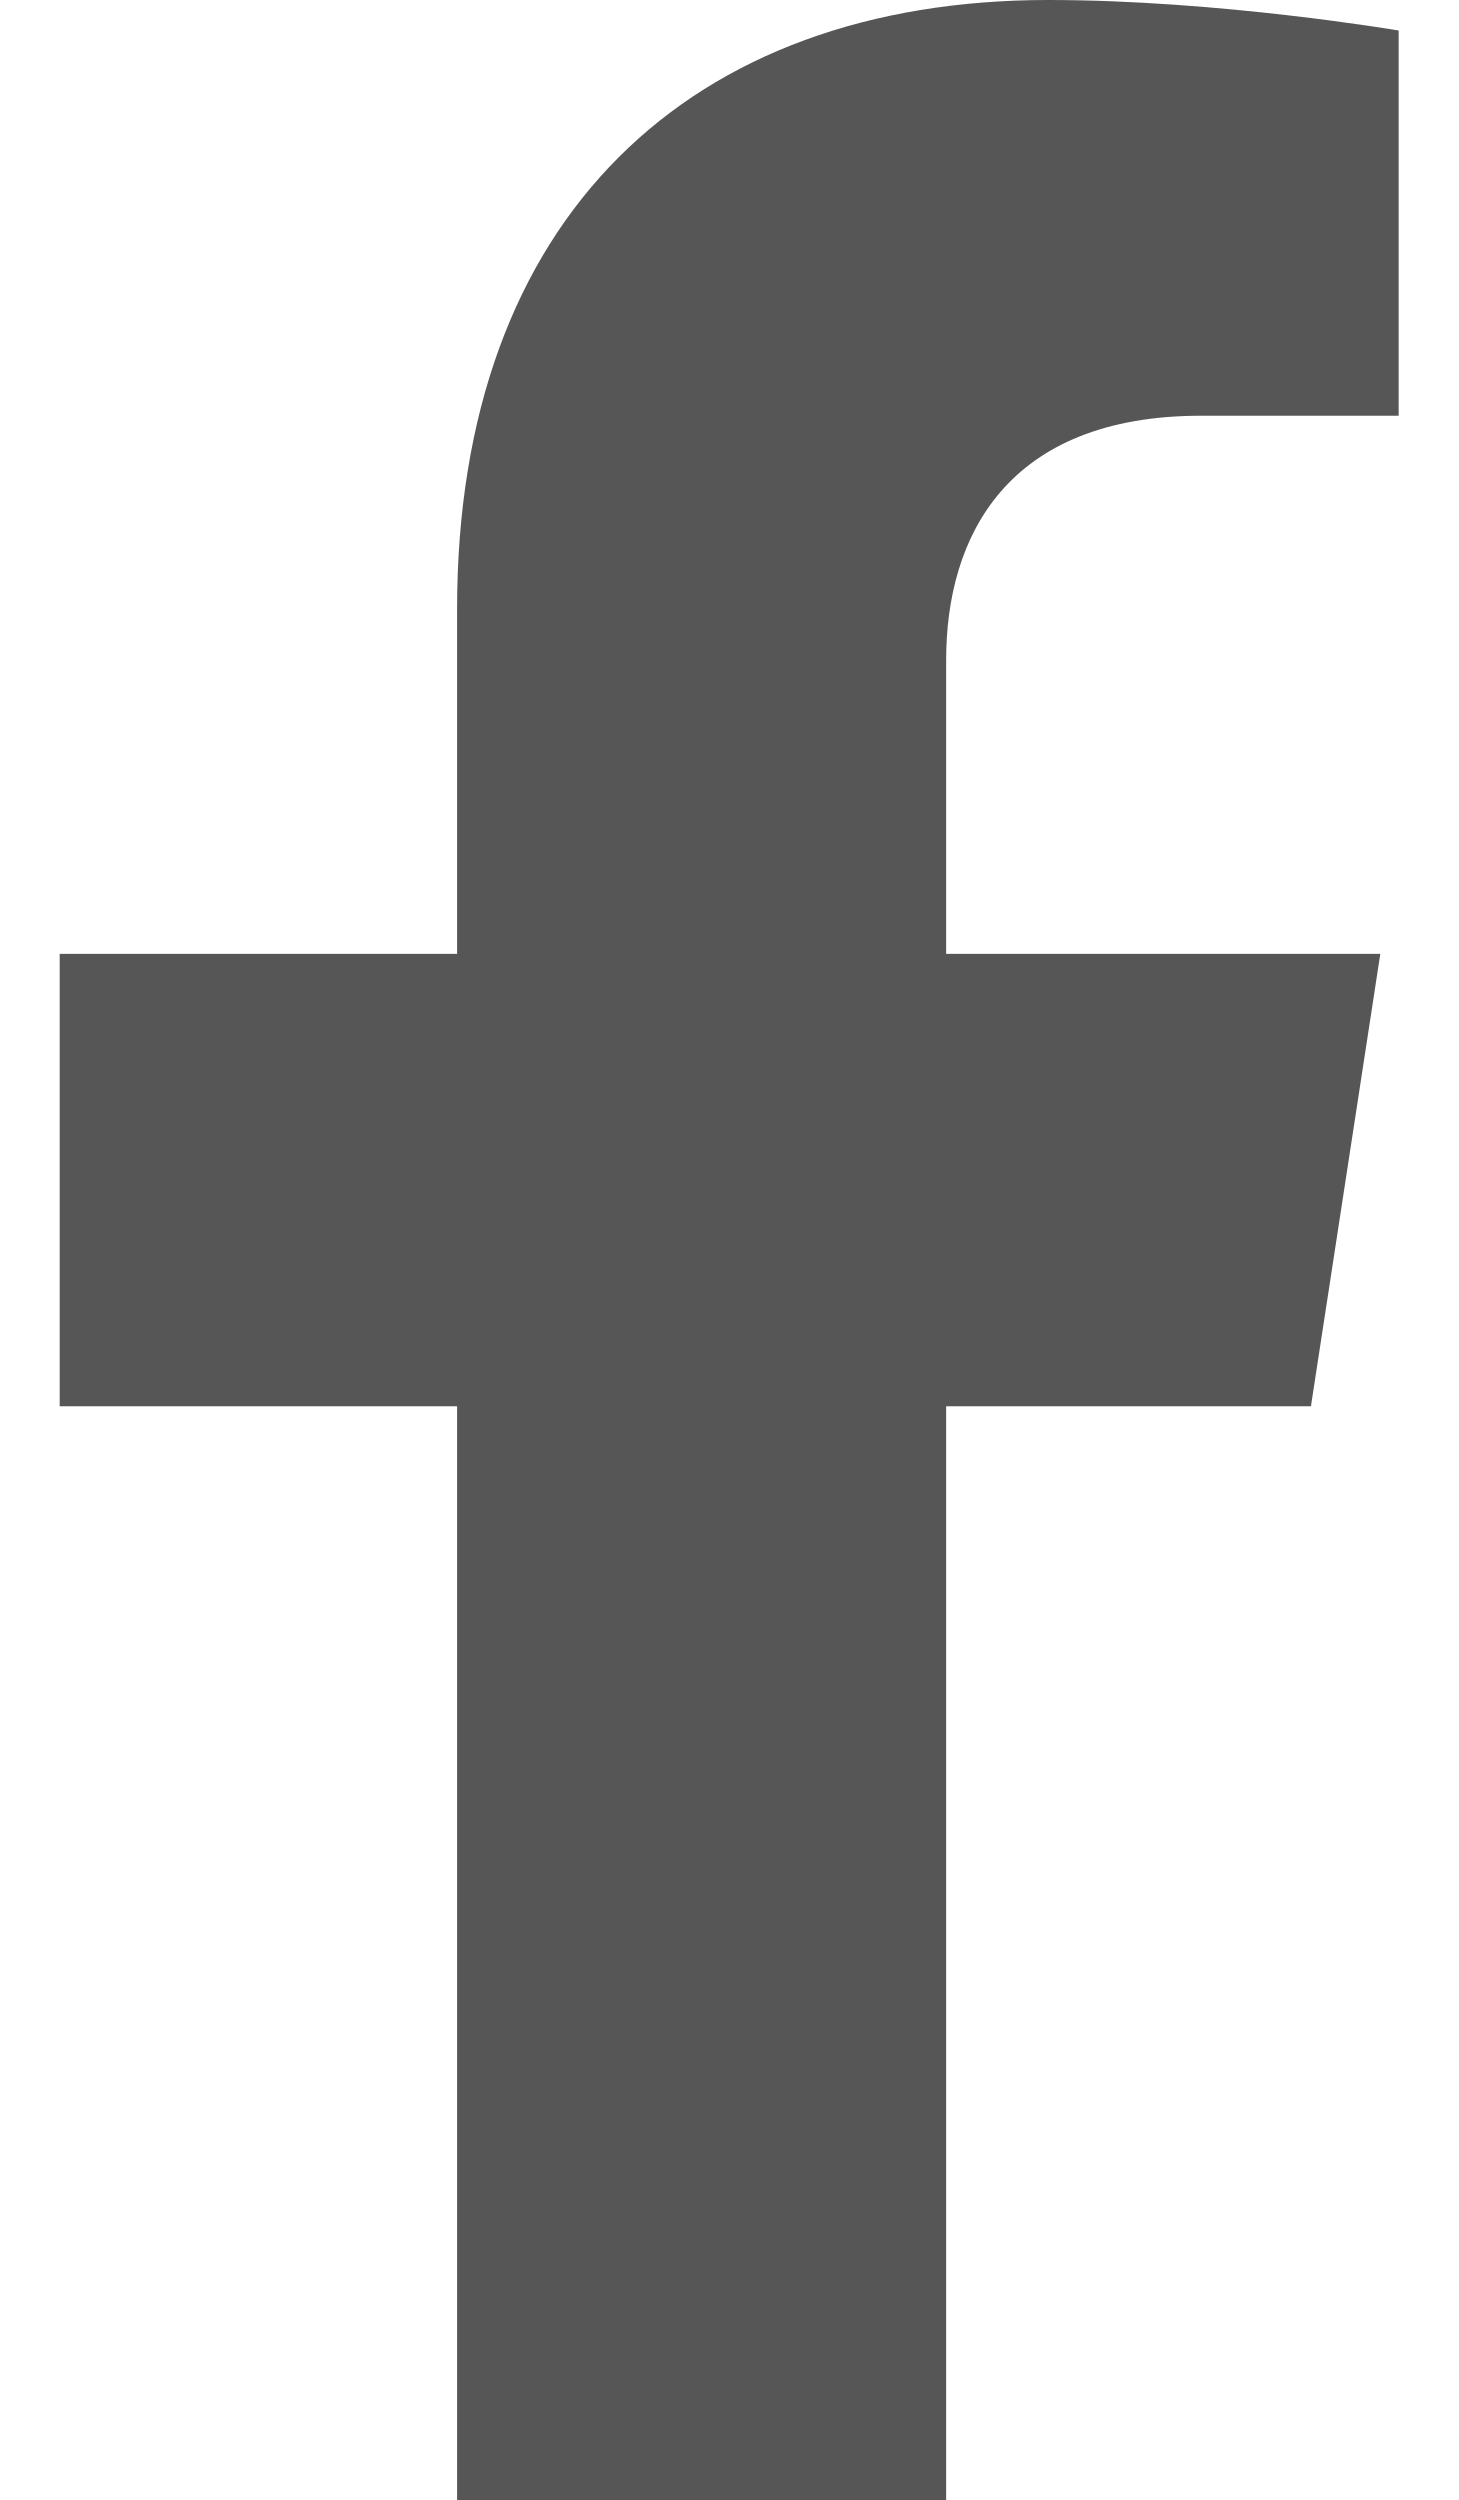
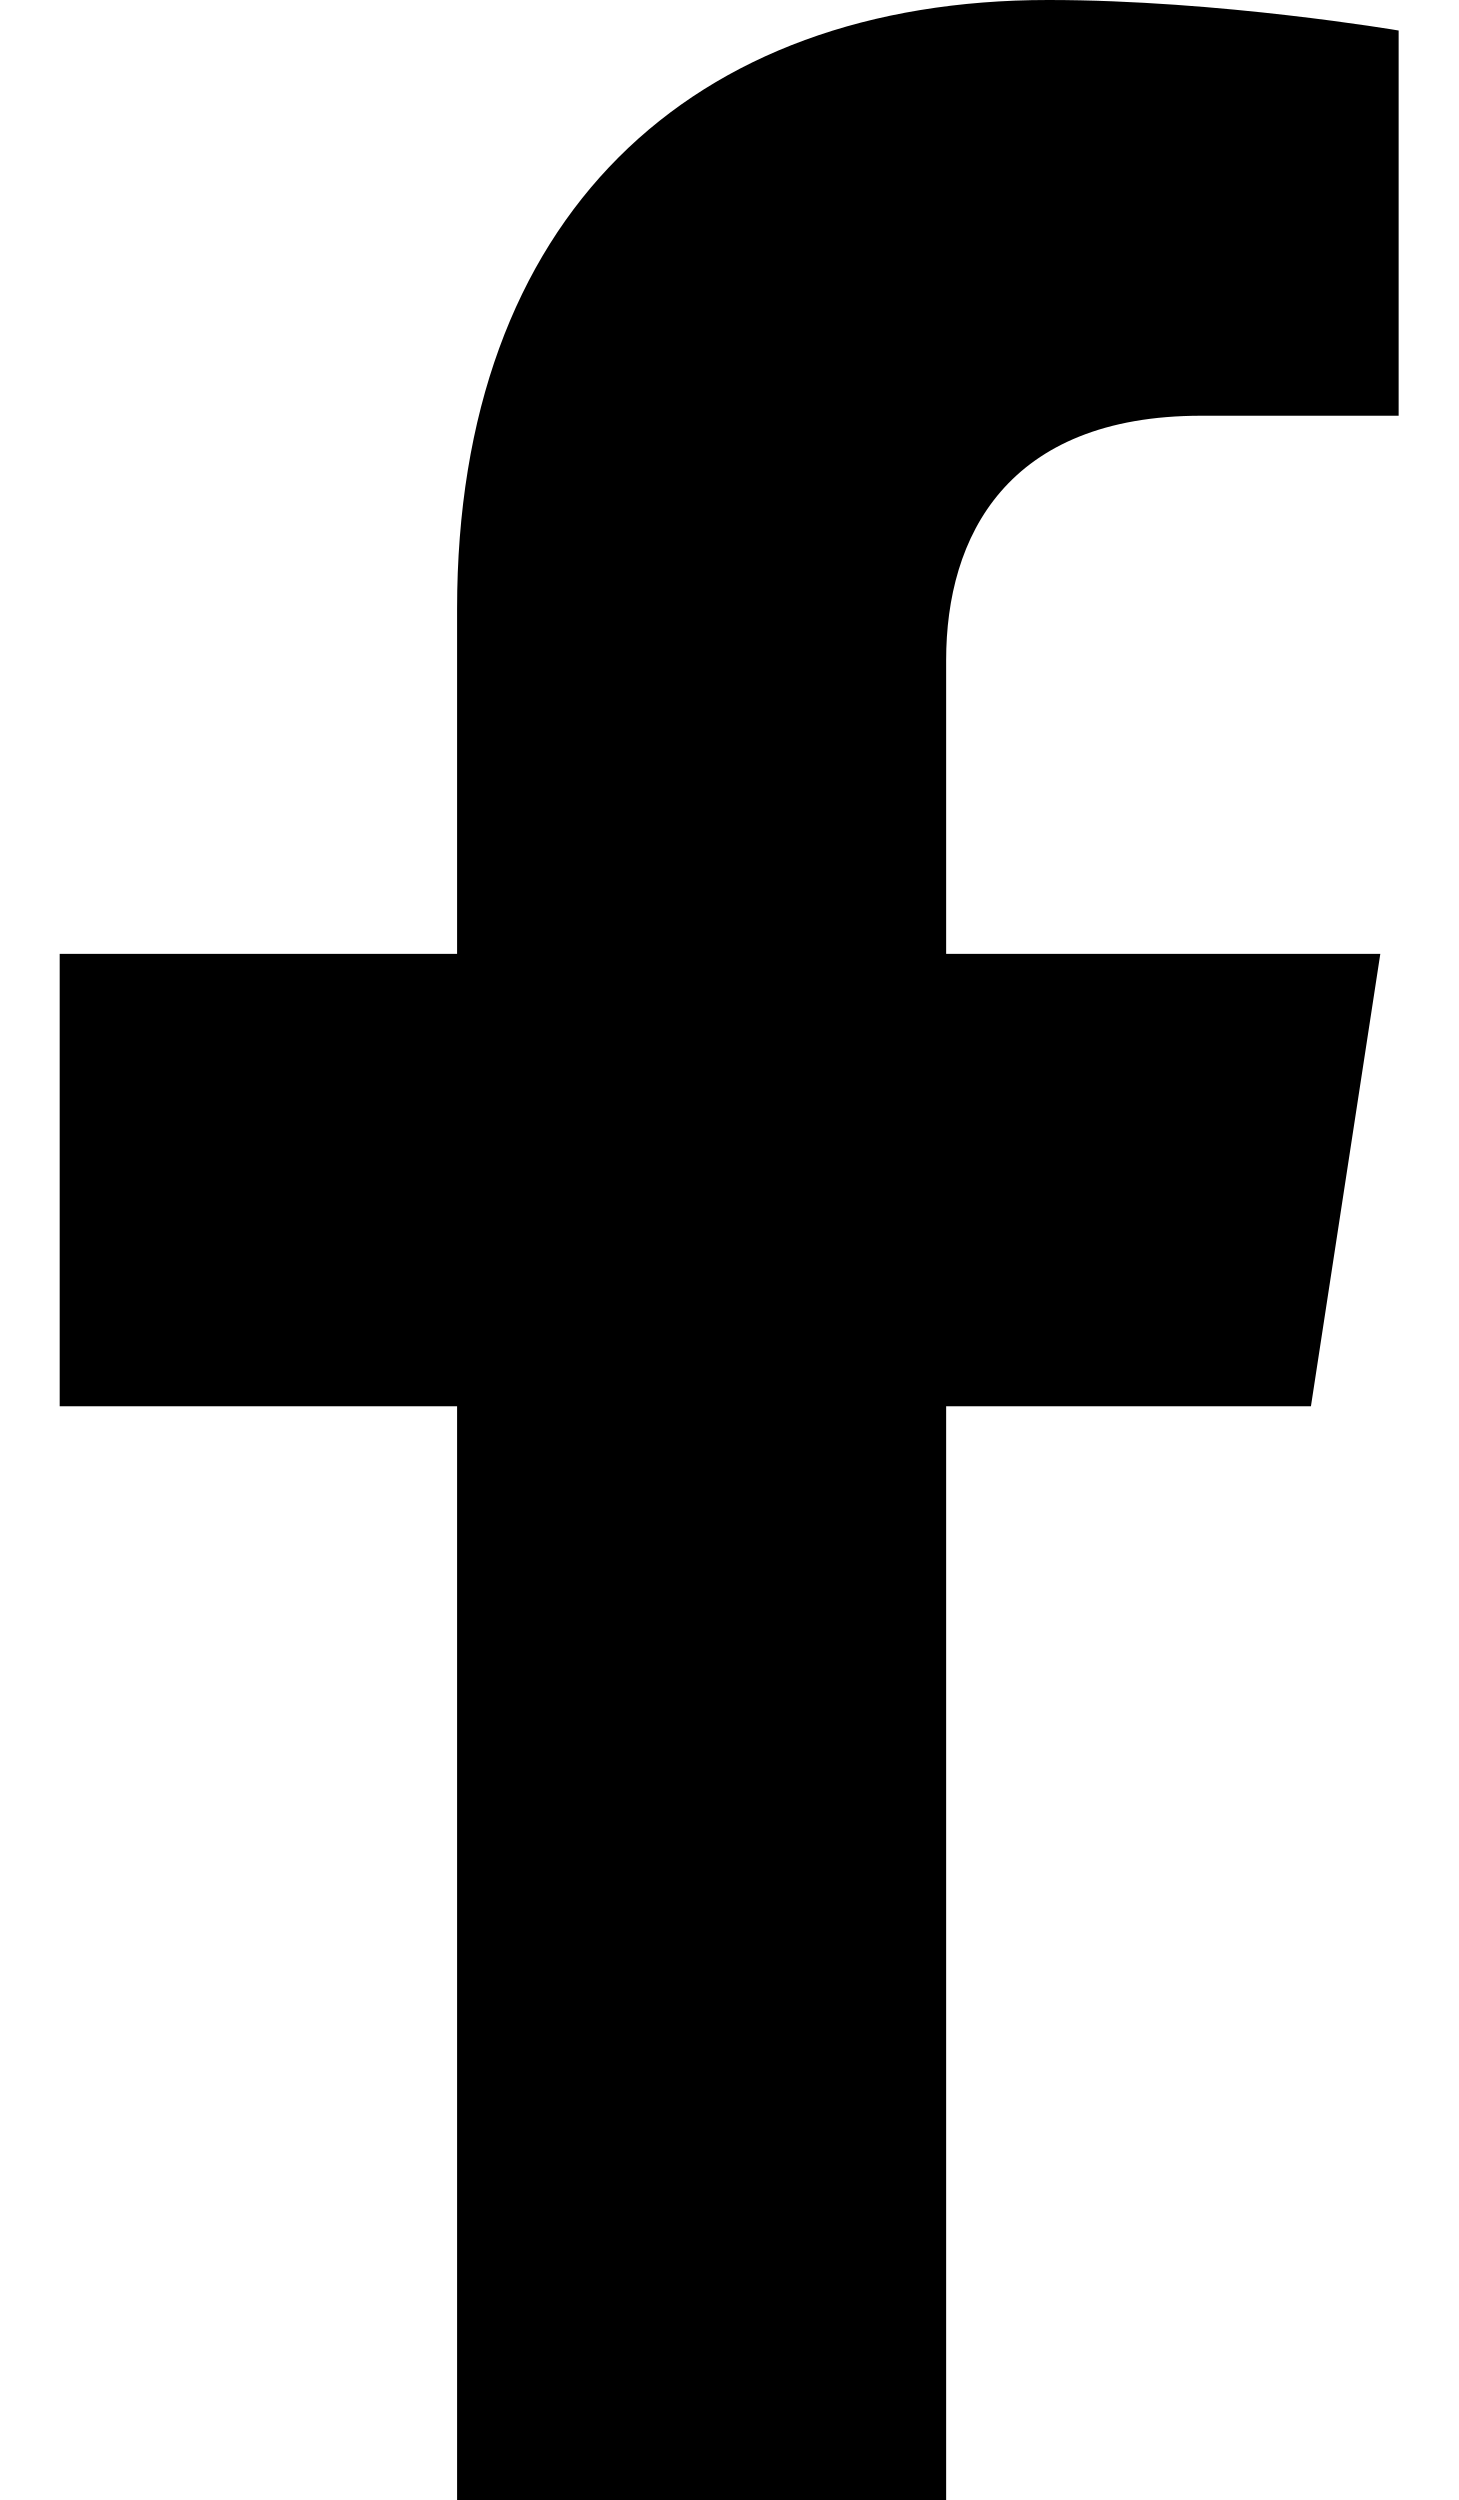
- <svg xmlns="http://www.w3.org/2000/svg" width="14" height="24" viewBox="0 0 14 24" fill="none">
-   <path d="M12.585 13.5L13.251 9.157H9.083V6.338C9.083 5.15 9.666 3.991 11.532 3.991H13.427V0.293C13.427 0.293 11.707 0 10.063 0C6.631 0 4.388 2.08 4.388 5.846V9.157H0.573V13.5H4.388V24H9.083V13.5H12.585Z" fill="#565656" />
+ <svg xmlns="http://www.w3.org/2000/svg" width="14" height="24" viewBox="0 0 14 24">
+   <path d="M12.585 13.5L13.251 9.157H9.083V6.338C9.083 5.15 9.666 3.991 11.532 3.991H13.427V0.293C13.427 0.293 11.707 0 10.063 0C6.631 0 4.388 2.08 4.388 5.846V9.157H0.573V13.5H4.388V24H9.083V13.5H12.585Z" />
</svg>
